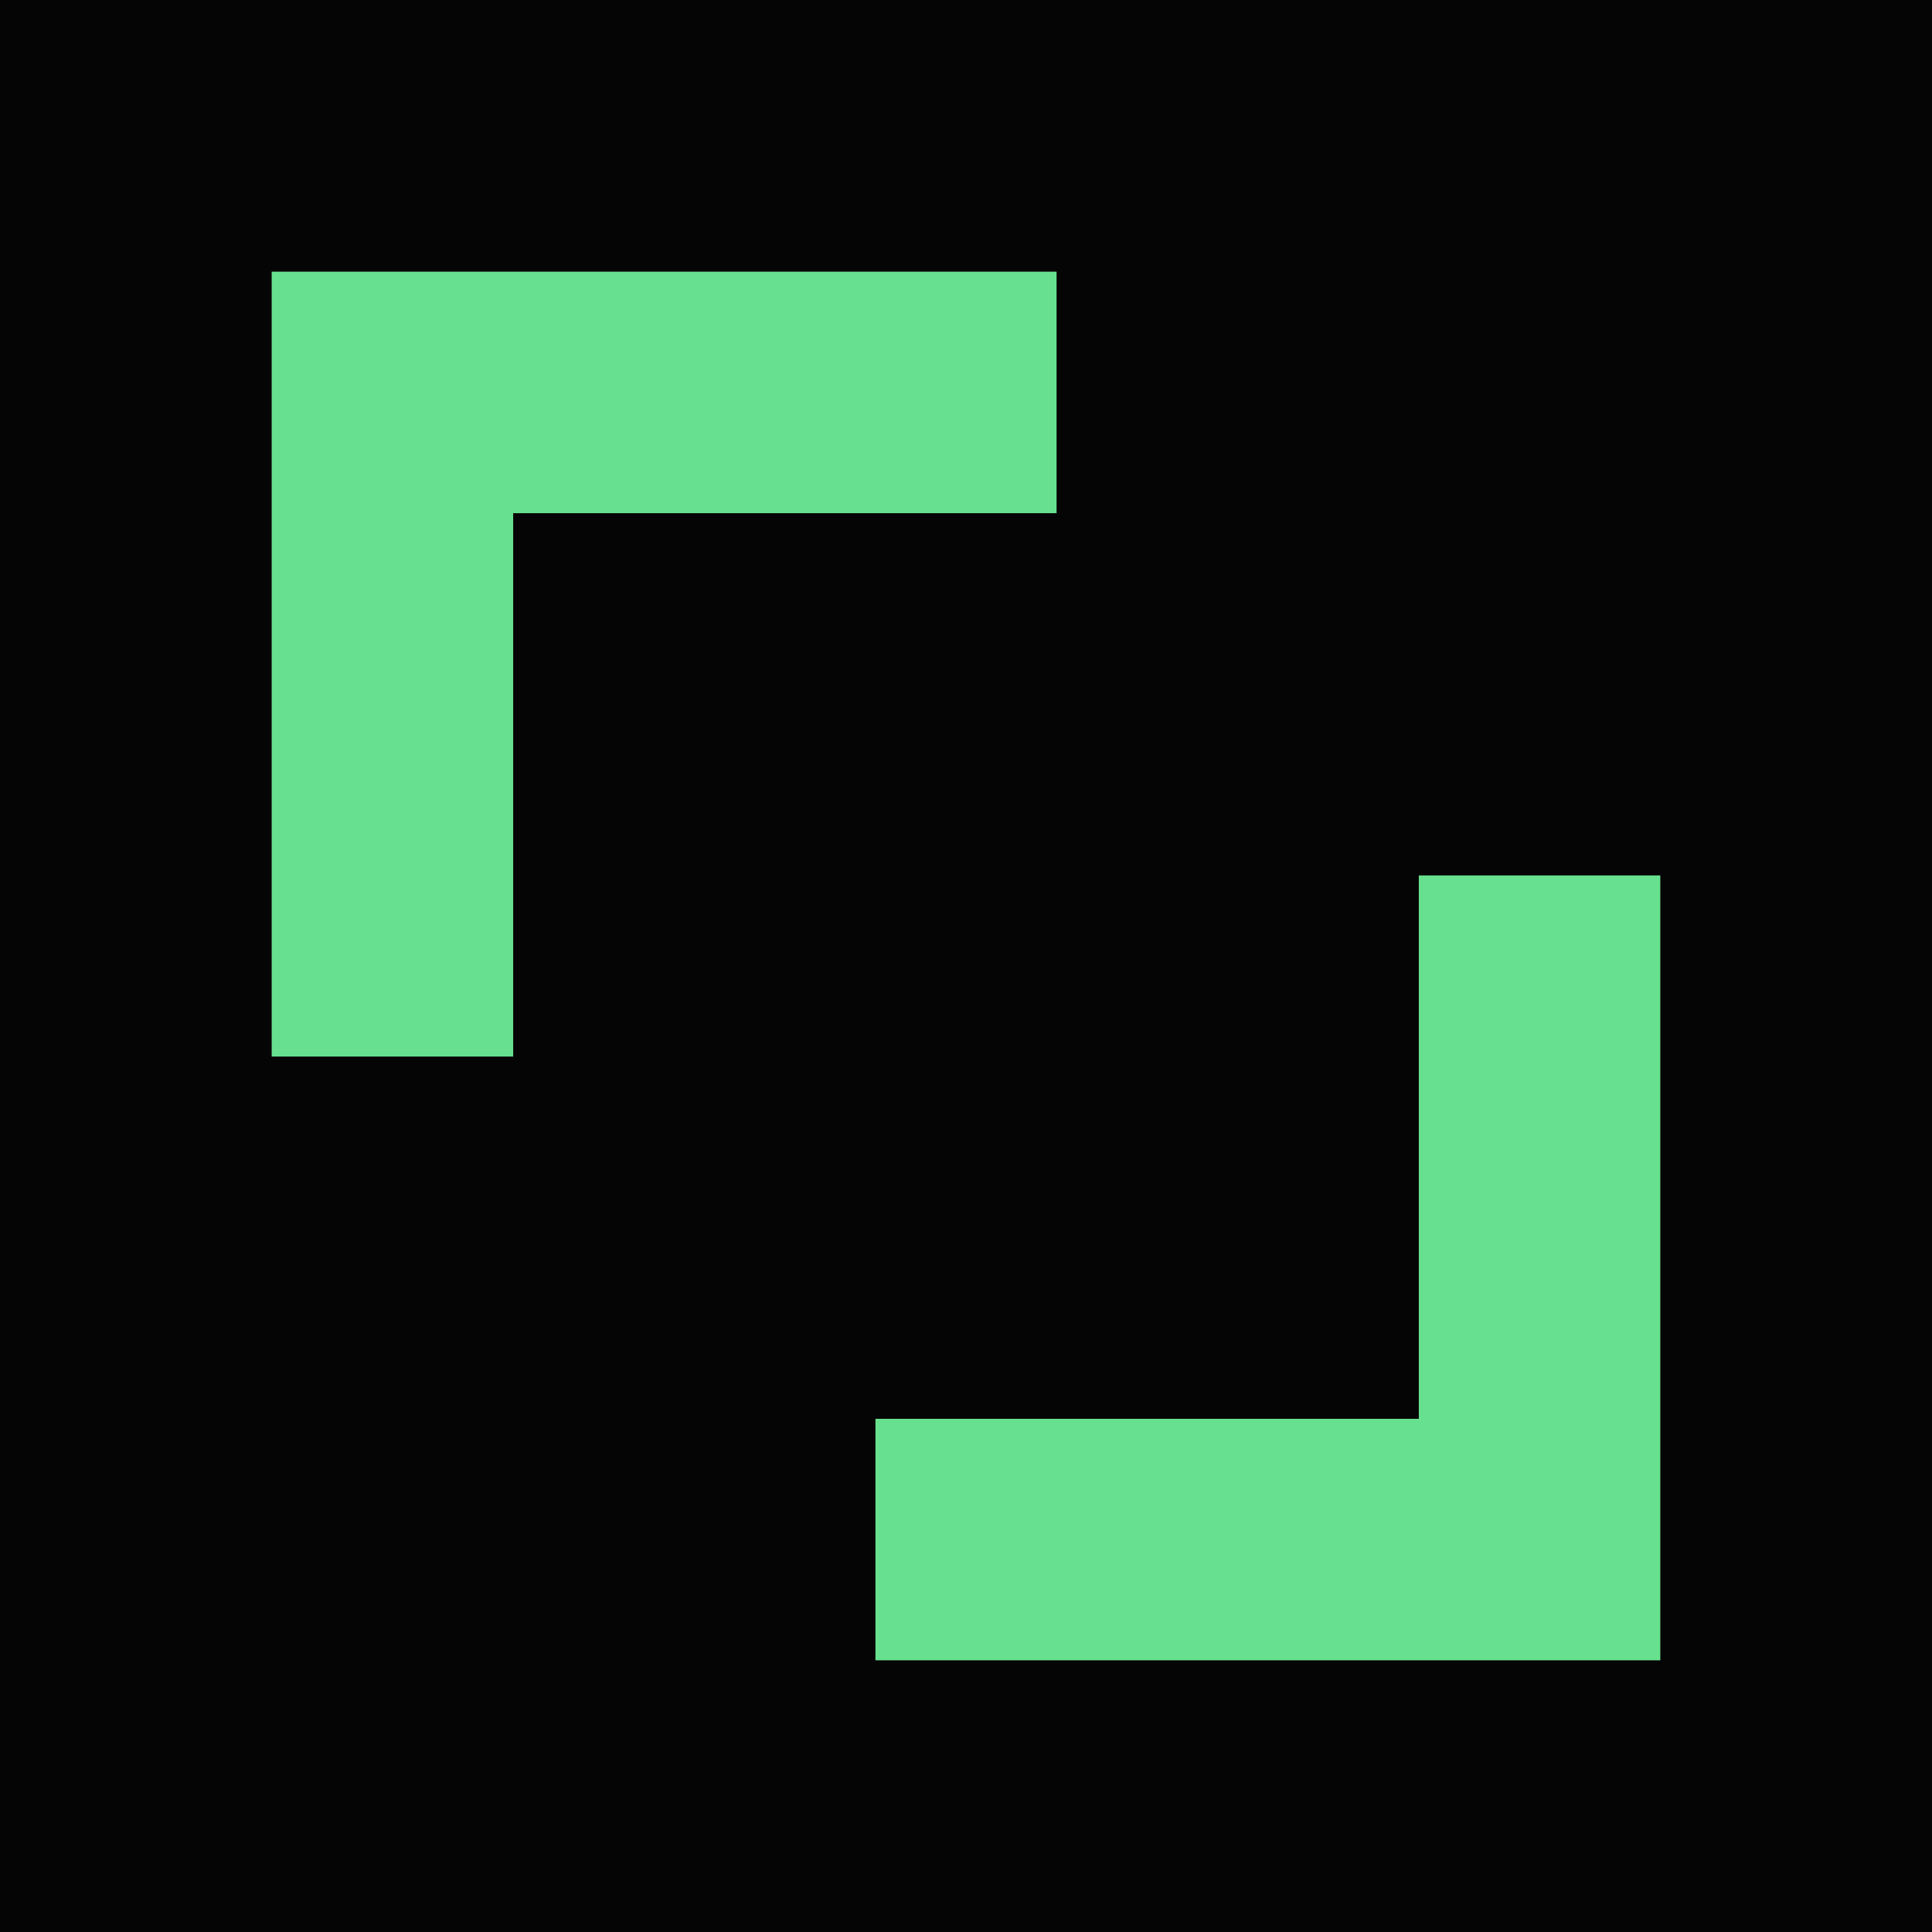
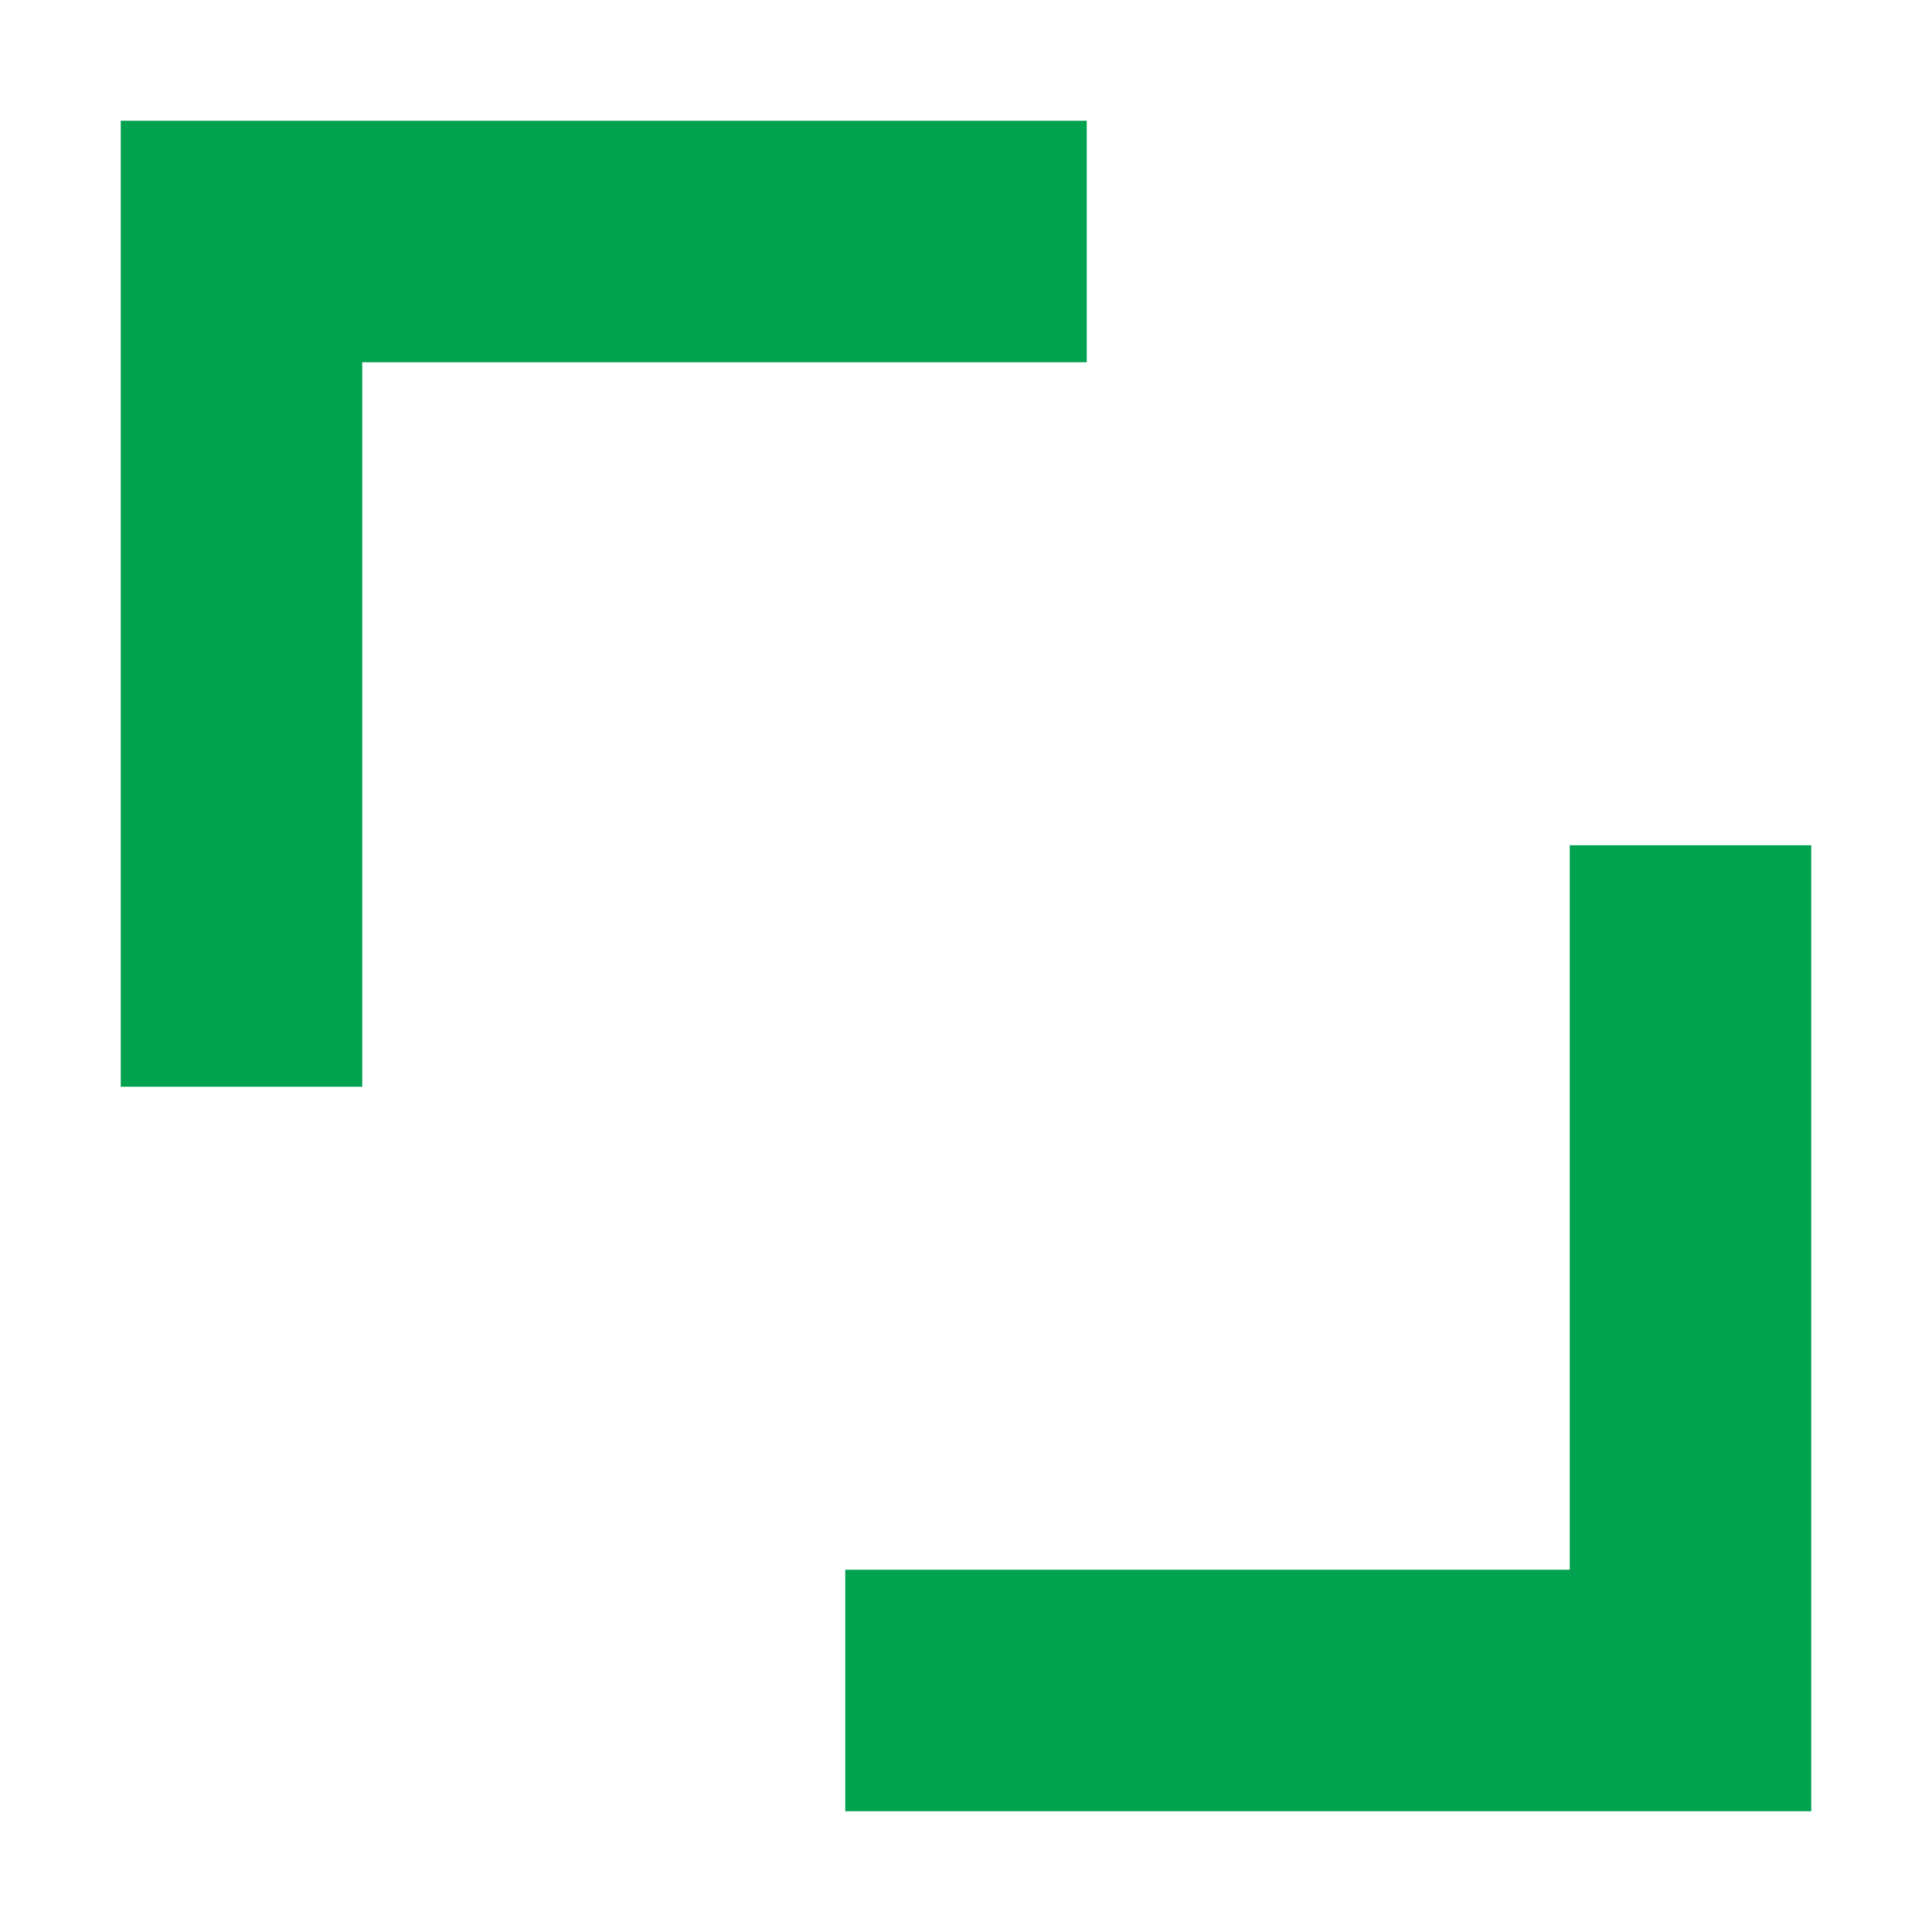
- <svg xmlns="http://www.w3.org/2000/svg" viewBox="0 0 512 512">
-   <rect width="512" height="512" fill="#050505" />
-   <path fill="#67e18f" d="M72 72h208v64H136v144H72zM440 440h-208v-64h144v-144h64z" />
+ <svg xmlns="http://www.w3.org/2000/svg" viewBox="0 0 16 16">
+   <style>@media (prefers-color-scheme:dark){path{fill:#67e18f}}@supports (font:-apple-system-body){path{fill:#67e18f}}</style>
+   <path fill="#00a24f" d="M1 1h8v2H3v6H1zM15 15H7v-2h6V7h2z" />
</svg>
